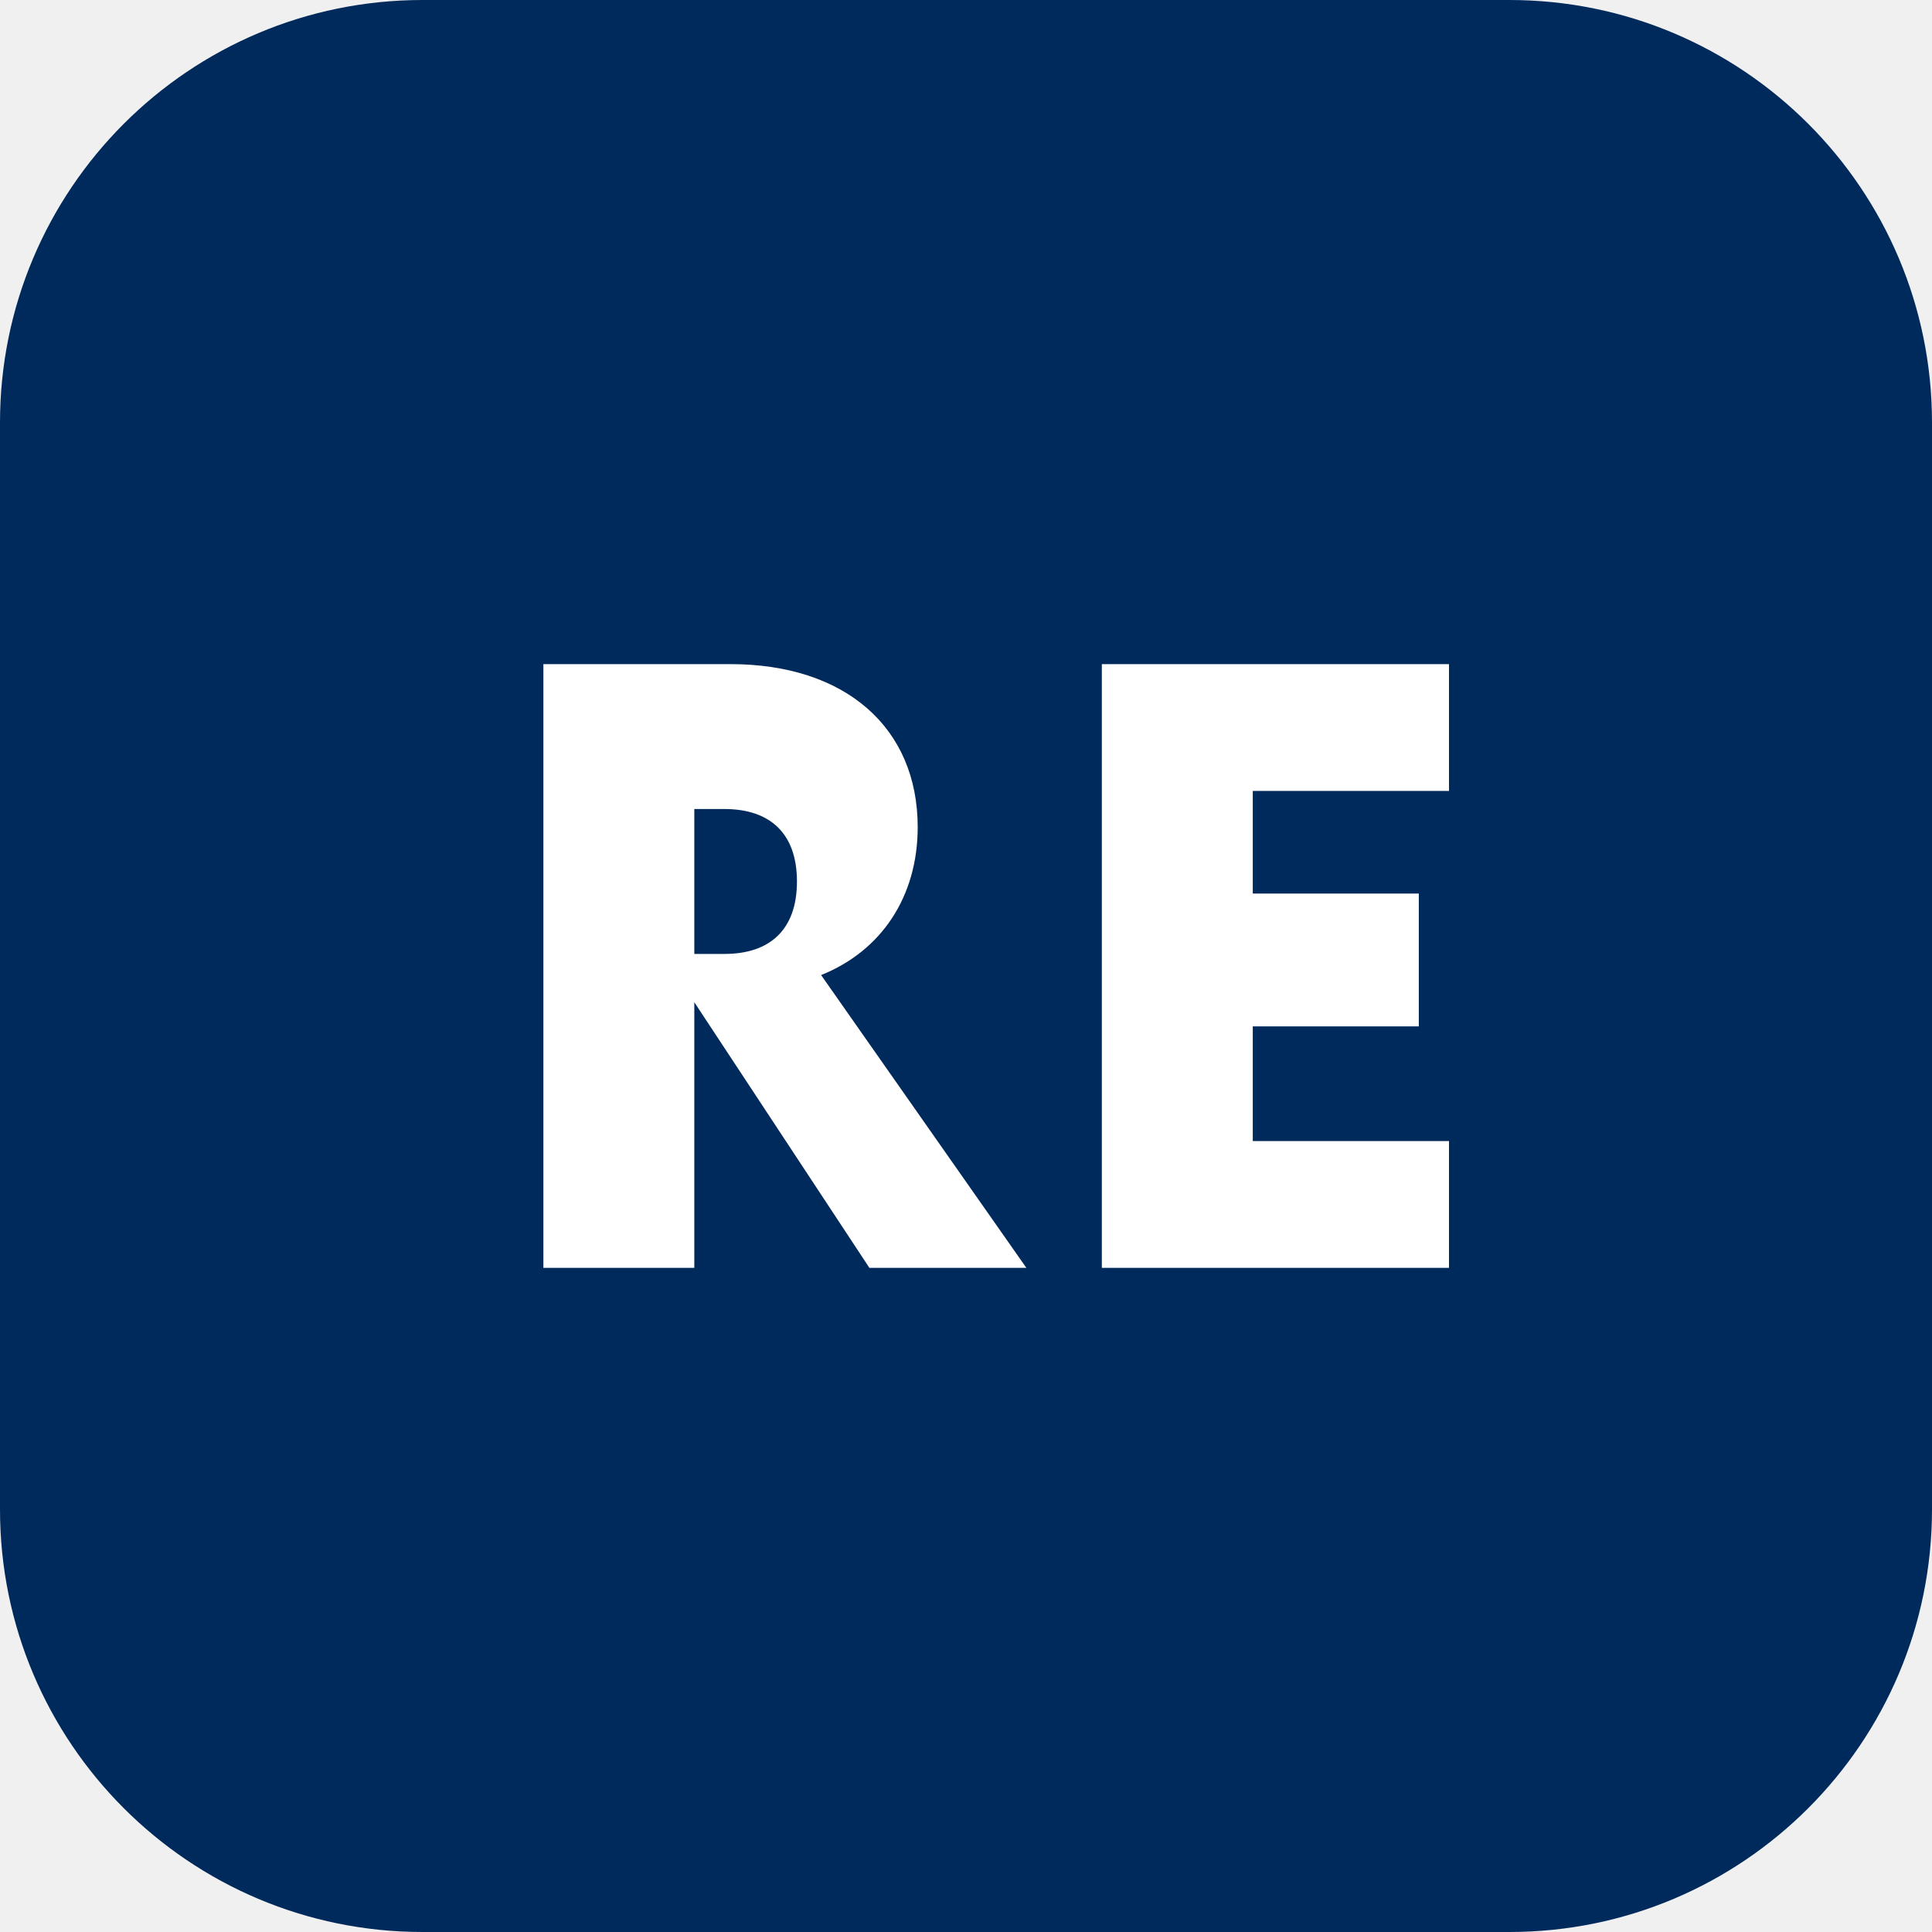
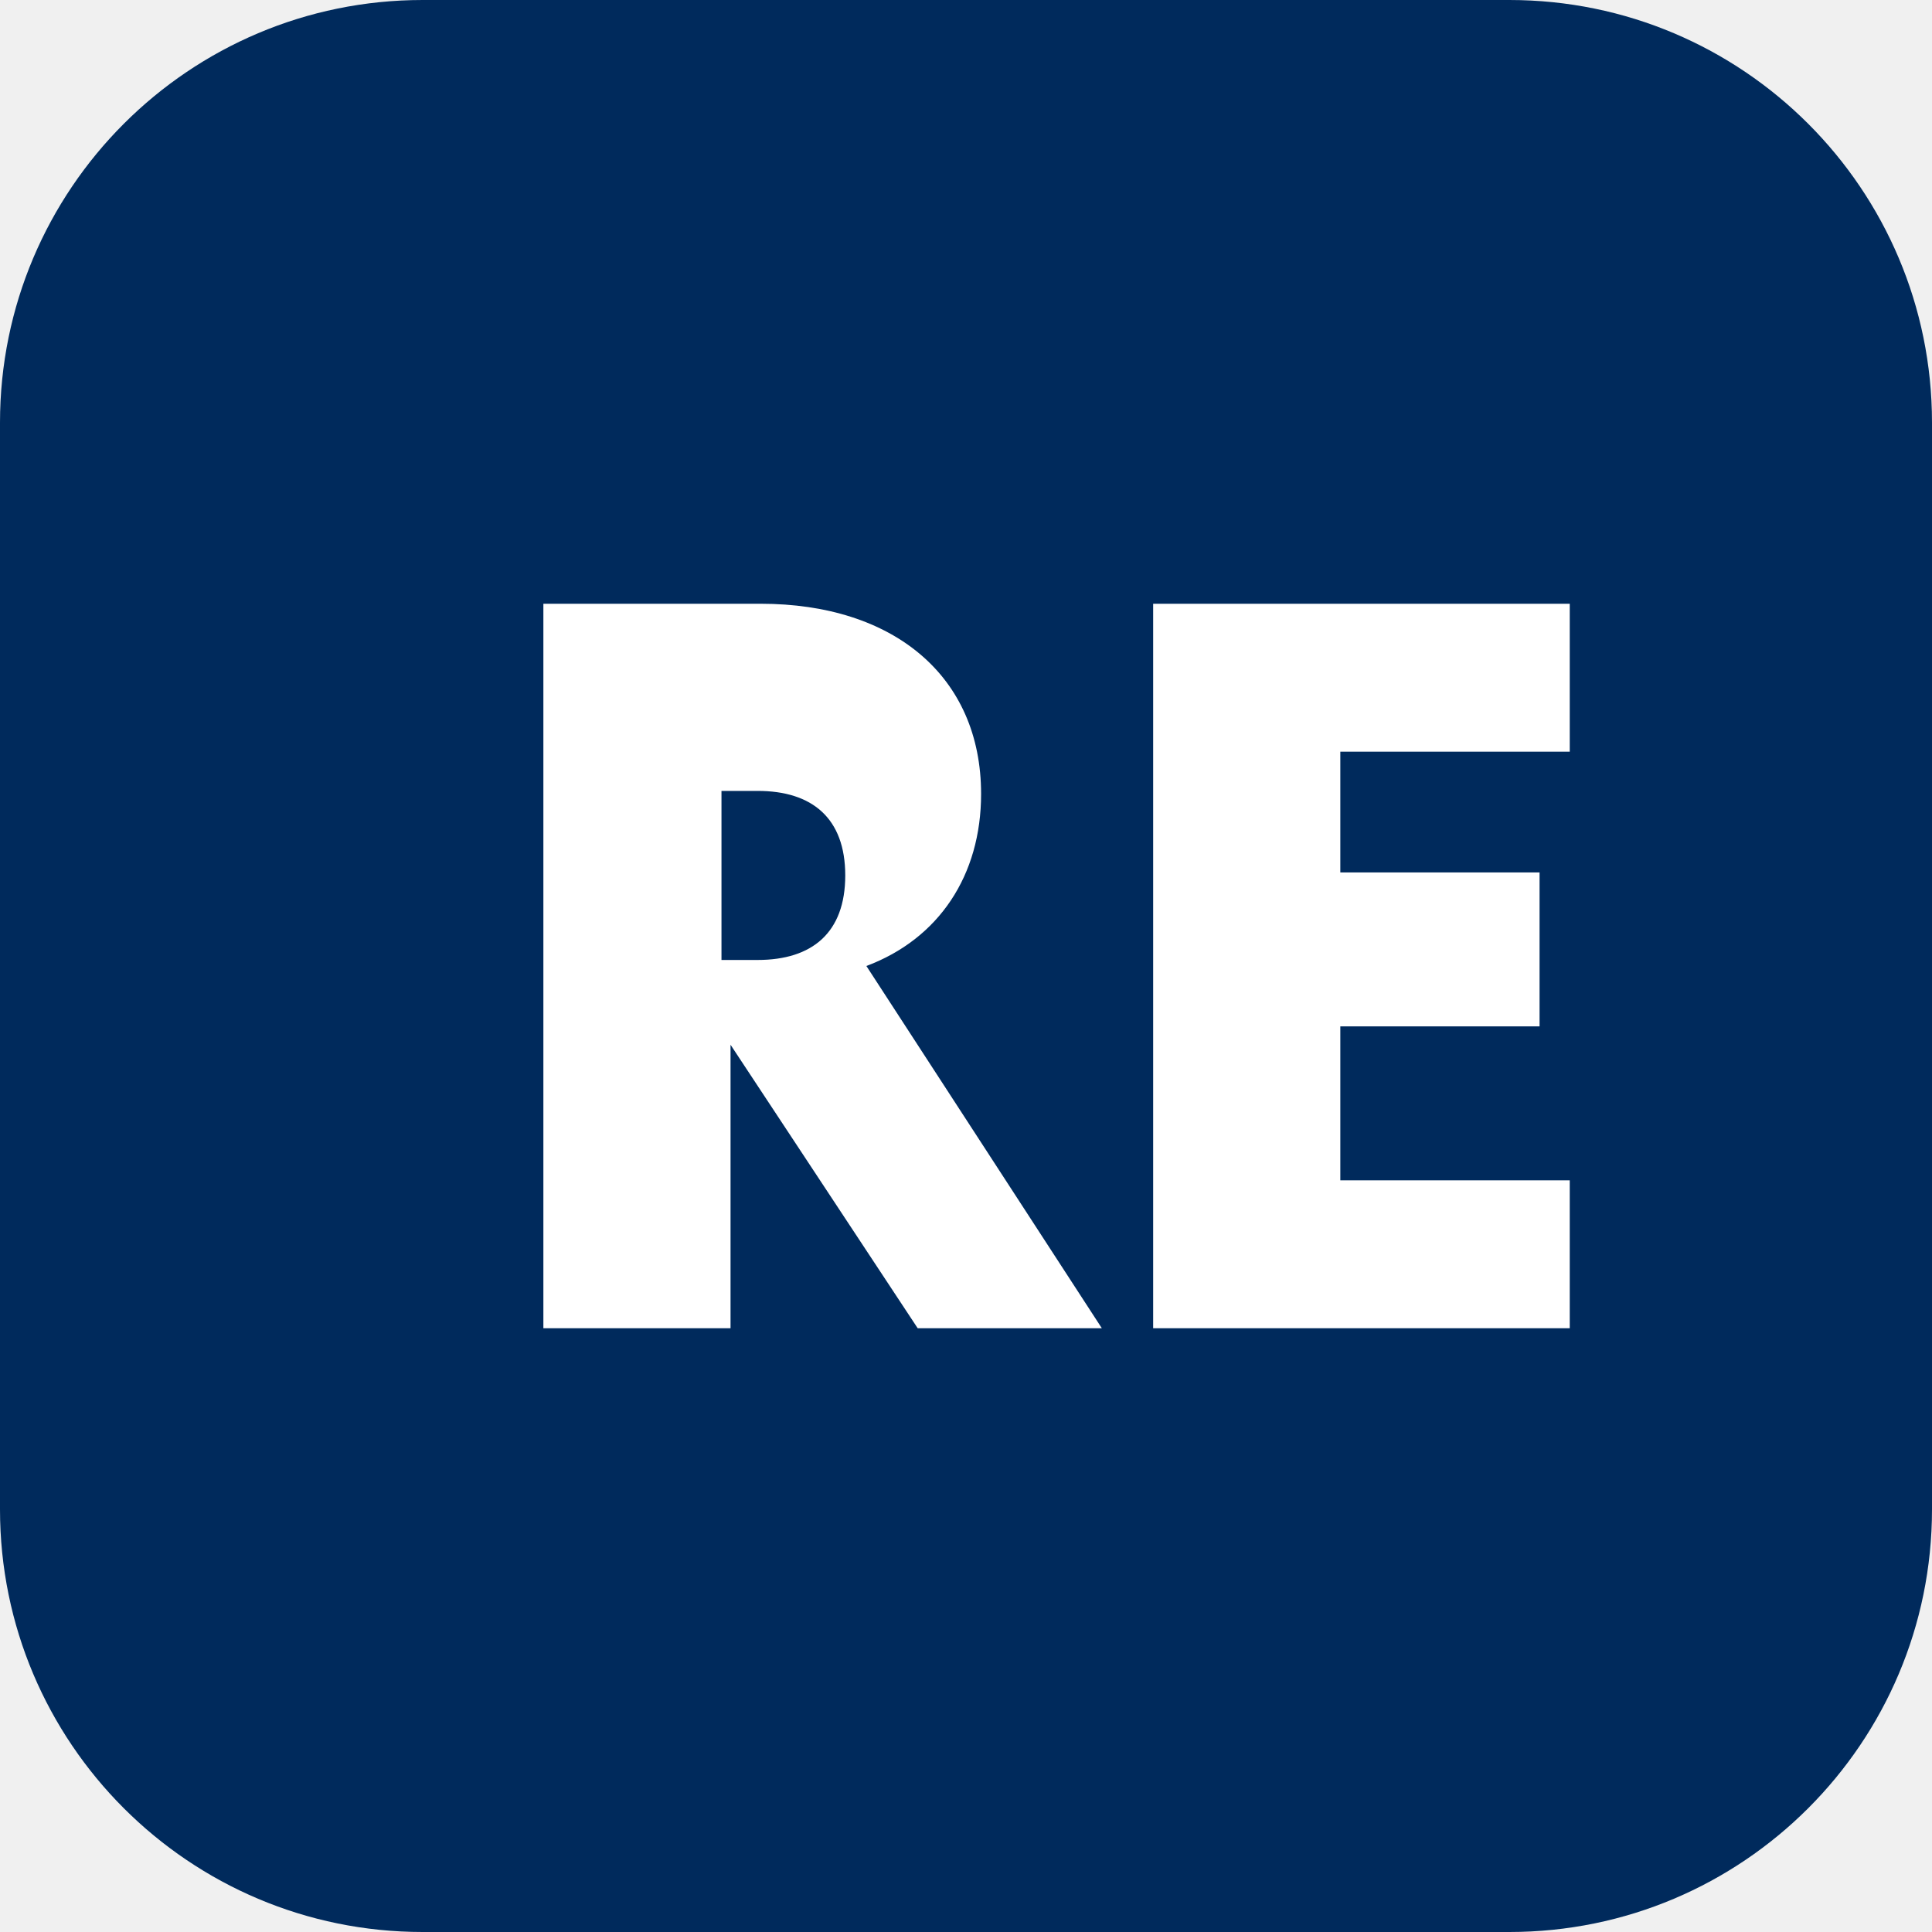
<svg xmlns="http://www.w3.org/2000/svg" viewBox="0 0 64 64" fill="none">
  <rect width="64" height="64" rx="14" fill="#002A5C" />
-   <path d="M18 42V22h6.2c3.8 0 6.2 2.1 6.2 5.4 0 2.3-1.2 4.1-3.2 4.9L34 42h-5.2l-5.8-8.8H23V42H18zm5-15.2v4.8h1c1.5 0 2.4-.8 2.4-2.4S25.5 26.8 24 26.8H23zM36.5 42V22H48v4.2h-6.5v3.4H47V34h-5.5v3.8H48V42H36.5z" fill="#fff" />
+   <path d="M18 44V20h7.2c4.4 0 7.3 2.4 7.3 6.3 0 2.7-1.4 4.8-3.8 5.7L36.5 44h-6.1l-6.8-10.3H24.2V44H18zm5.9-17.8v5.6h1.2c1.8 0 2.9-.9 2.9-2.8s-1.1-2.8-2.9-2.8h-1.2zM38.2 44V20H52v4.9H44.4v4H51V34h-6.6v5.1H52V44H38.2z" fill="#fff" />
</svg>
